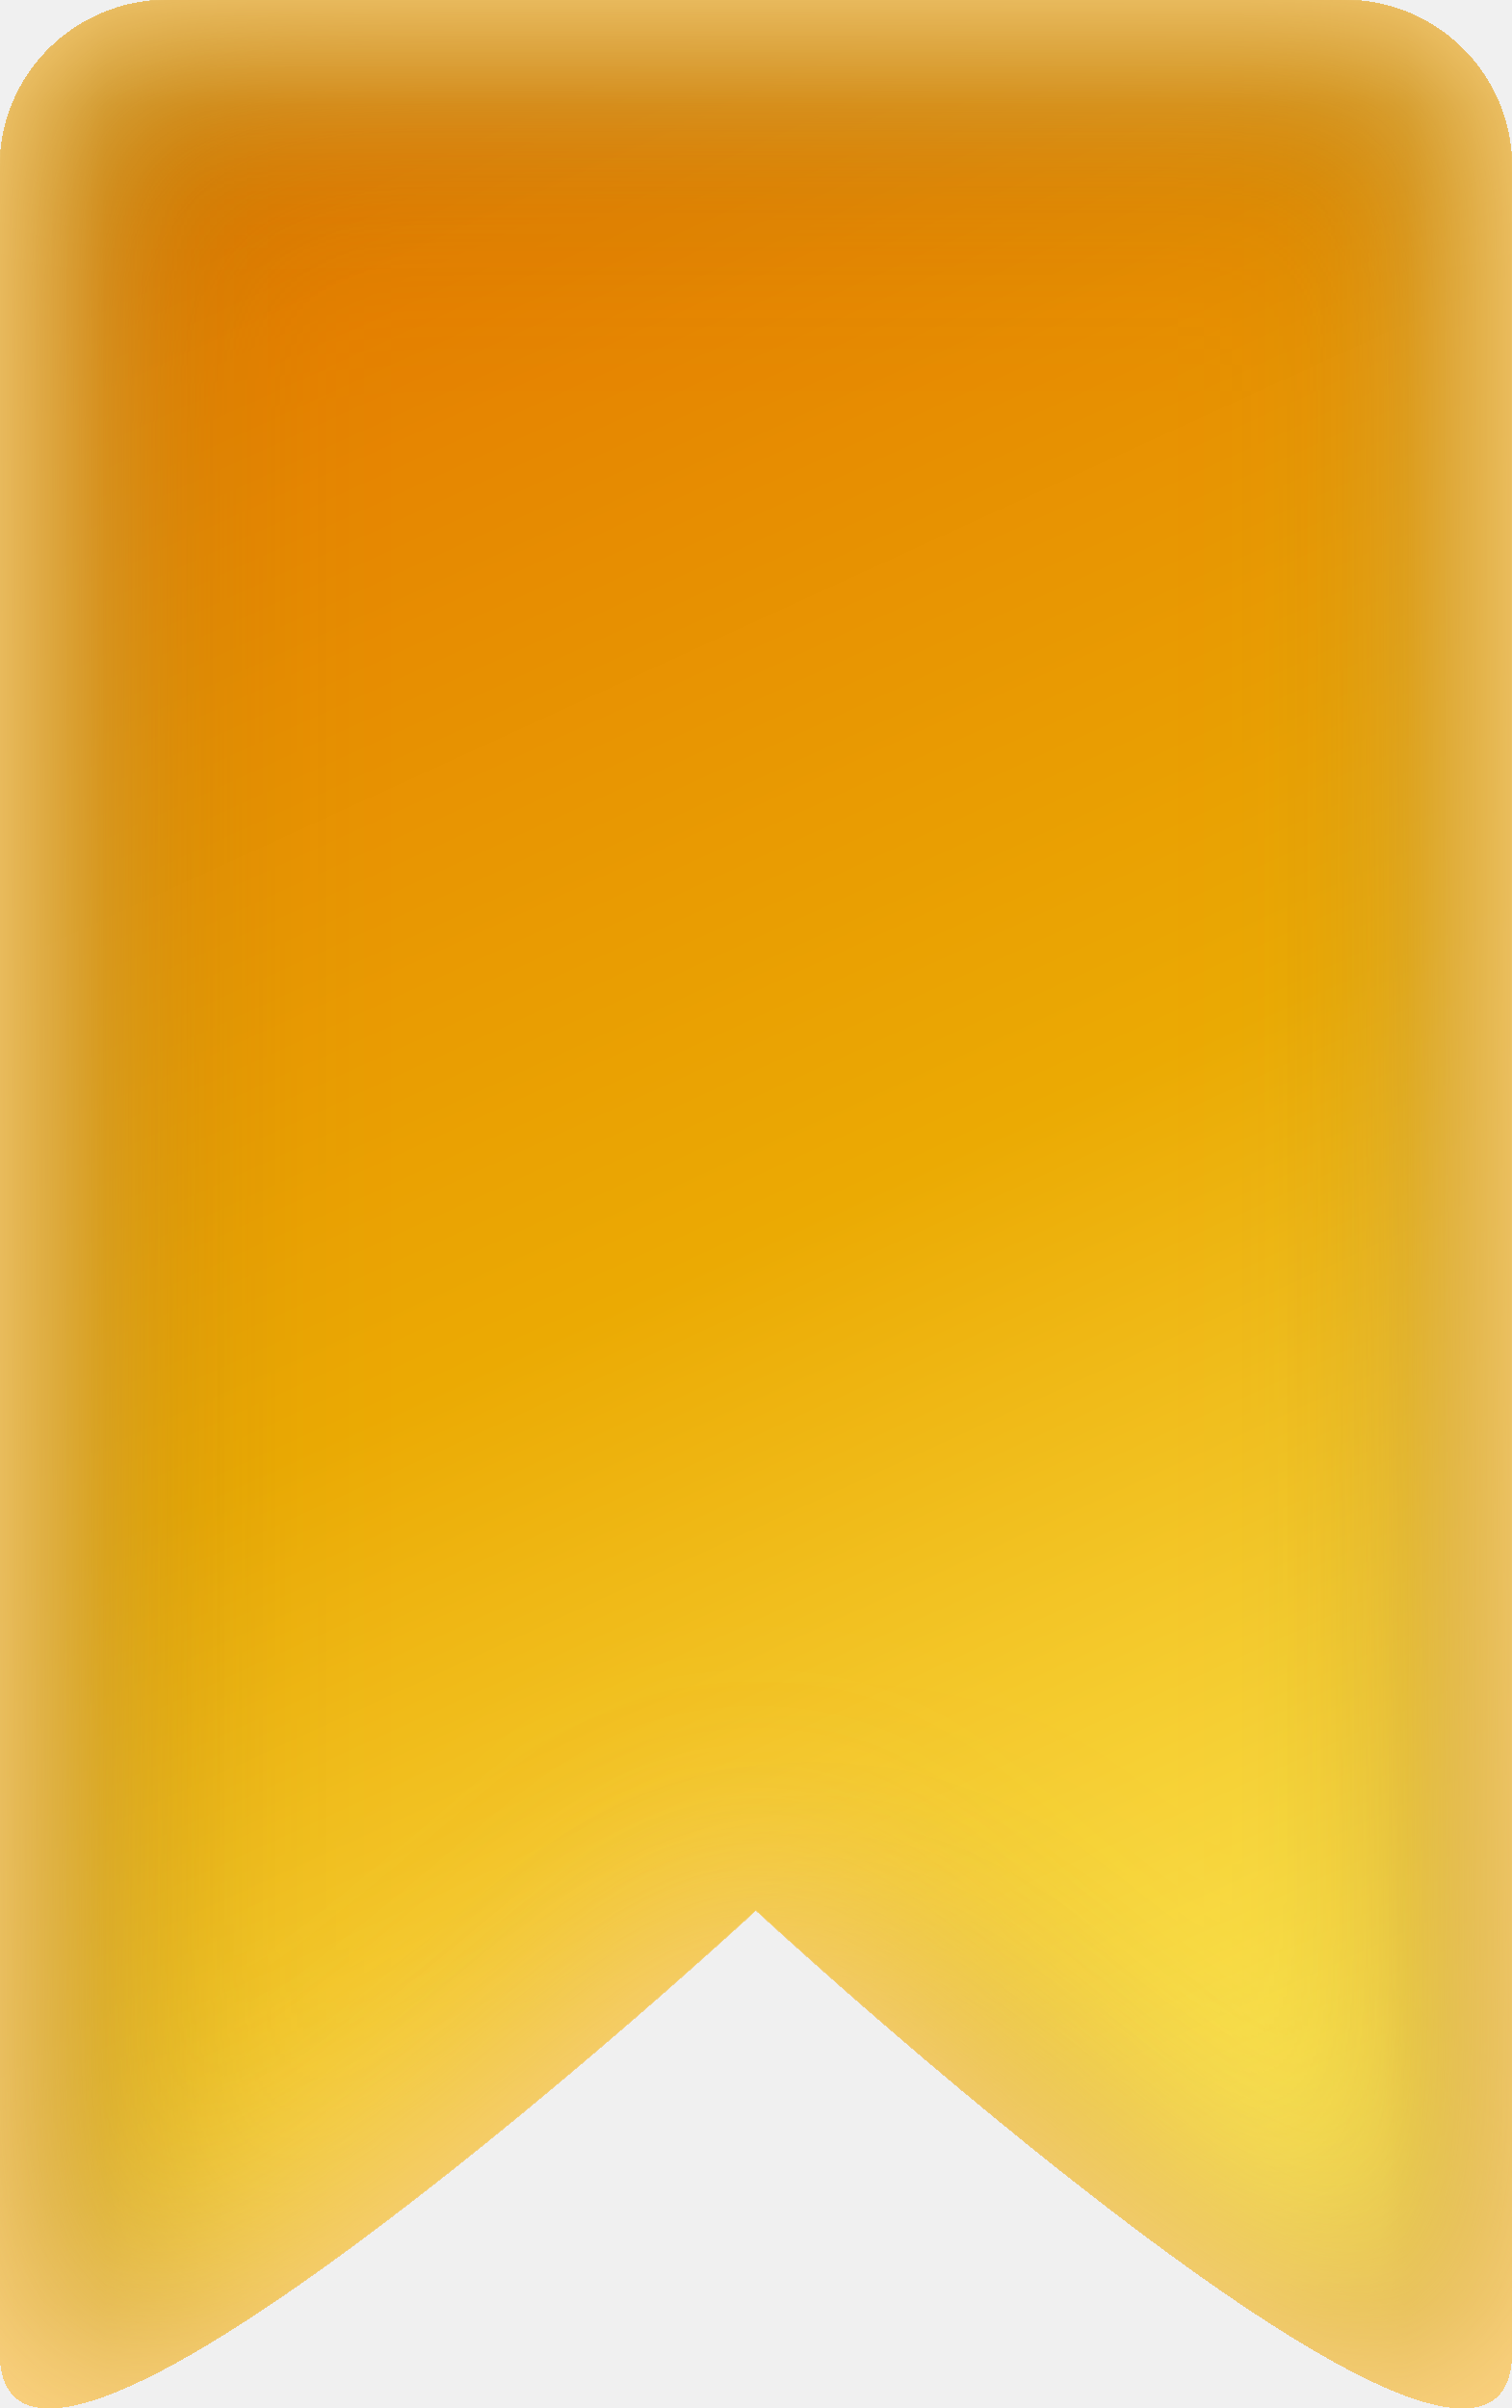
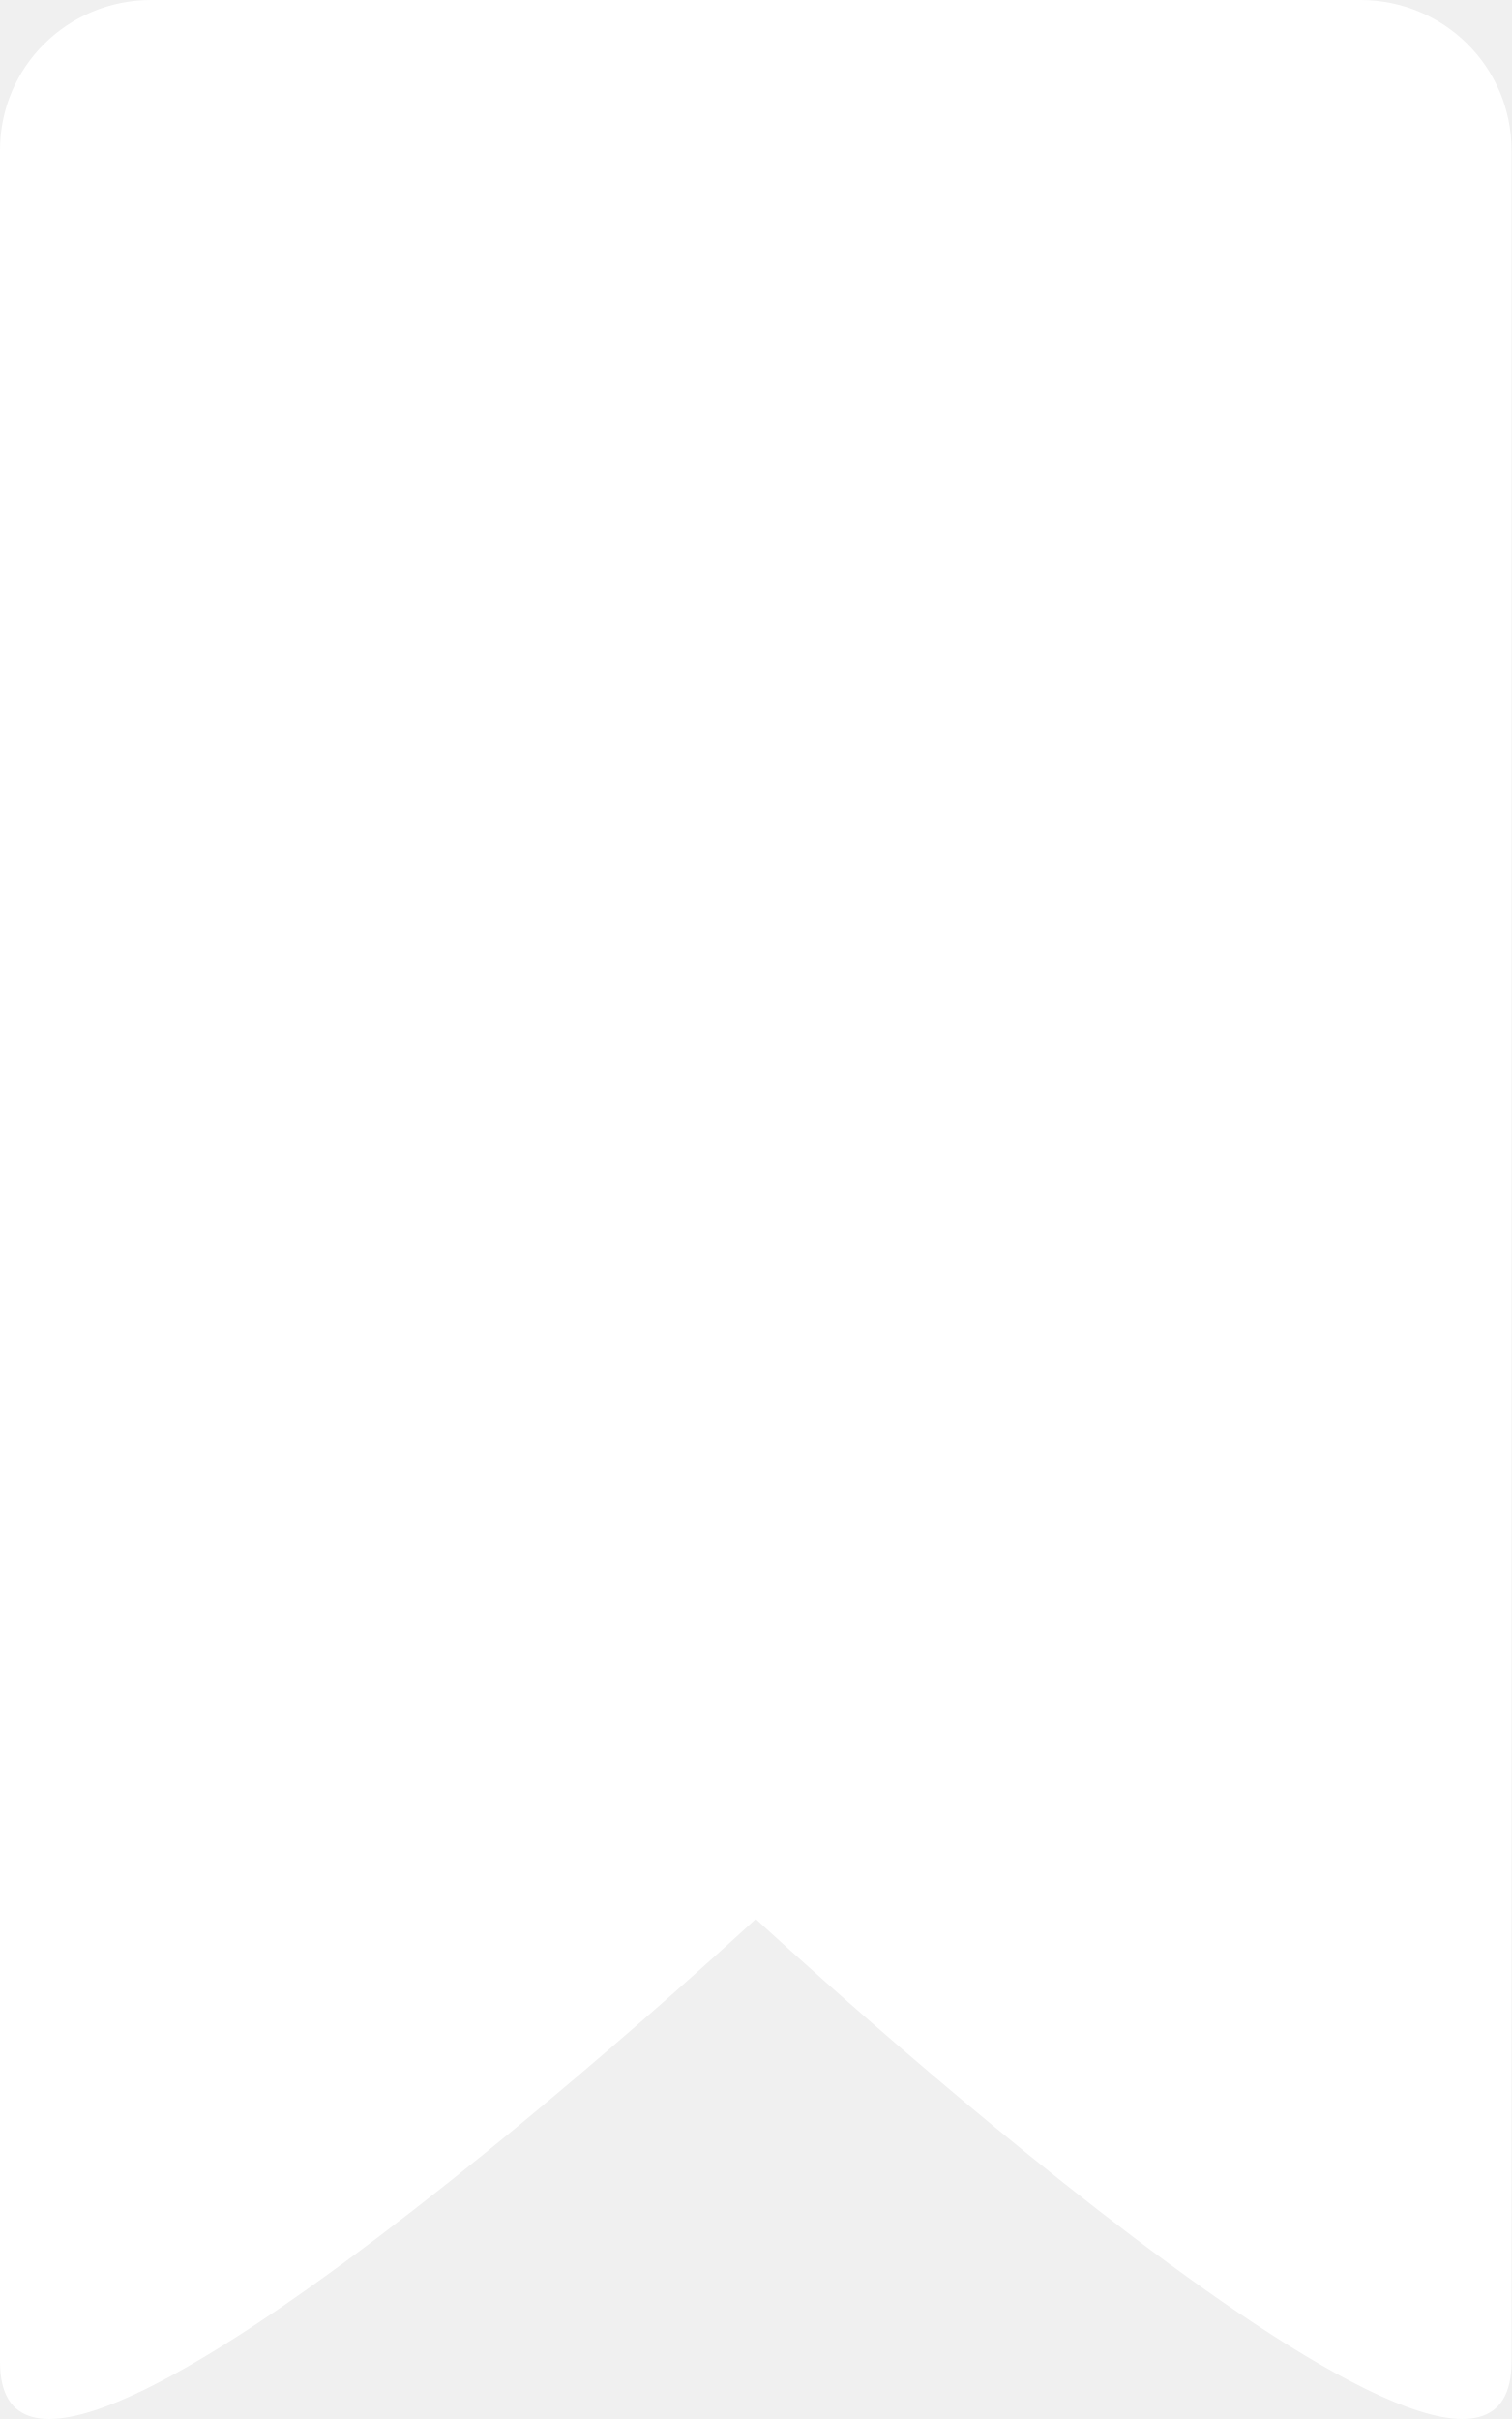
- <svg xmlns="http://www.w3.org/2000/svg" width="27" height="43" viewBox="0 0 27 43" fill="none">
-   <g filter="url(#filter0_ii_1133_23503)">
-     <path fill-rule="evenodd" clip-rule="evenodd" d="M3 0H13.5H24C25.657 0 27 1.329 27 2.986V41.984C27 46.576 13.5 34.112 13.5 34.112C13.5 34.112 0 46.576 0 41.984V2.986C0 1.329 1.343 0 3 0Z" fill="url(#paint0_linear_1133_23503)" />
-   </g>
-   <defs>
-     <filter id="filter0_ii_1133_23503" x="0" y="-1" width="28" height="45" filterUnits="userSpaceOnUse" color-interpolation-filters="sRGB">
-       <feFlood flood-opacity="0" result="BackgroundImageFix" />
-       <feBlend mode="normal" in="SourceGraphic" in2="BackgroundImageFix" result="shape" />
-       <feColorMatrix in="SourceAlpha" type="matrix" values="0 0 0 0 0 0 0 0 0 0 0 0 0 0 0 0 0 0 127 0" result="hardAlpha" />
-       <feOffset dx="1" dy="1" />
-       <feGaussianBlur stdDeviation="2.5" />
-       <feComposite in2="hardAlpha" operator="arithmetic" k2="-1" k3="1" />
-       <feColorMatrix type="matrix" values="0 0 0 0 0.65 0 0 0 0 0.468 0 0 0 0 0 0 0 0 1 0" />
-       <feBlend mode="normal" in2="shape" result="effect1_innerShadow_1133_23503" />
-       <feColorMatrix in="SourceAlpha" type="matrix" values="0 0 0 0 0 0 0 0 0 0 0 0 0 0 0 0 0 0 127 0" result="hardAlpha" />
-       <feOffset dy="-1" />
-       <feGaussianBlur stdDeviation="2" />
-       <feComposite in2="hardAlpha" operator="arithmetic" k2="-1" k3="1" />
-       <feColorMatrix type="matrix" values="0 0 0 0 1 0 0 0 0 0.839 0 0 0 0 0.525 0 0 0 1 0" />
-       <feBlend mode="normal" in2="effect1_innerShadow_1133_23503" result="effect2_innerShadow_1133_23503" />
-     </filter>
-     <linearGradient id="paint0_linear_1133_23503" x1="5.4" y1="1.968" x2="26.009" y2="47.029" gradientUnits="userSpaceOnUse">
-       <stop offset="0.032" stop-color="#E47B00" />
-       <stop offset="0.439" stop-color="#EBAA03" />
-       <stop offset="0.856" stop-color="#FFEF5C" />
-     </linearGradient>
-   </defs>
+ <svg xmlns="http://www.w3.org/2000/svg" width="20" height="32" viewBox="0 0 20 32" fill="none">
+   <path fill-rule="evenodd" clip-rule="evenodd" d="M2 0H10H18C19.105 0 20 0.883 20 1.987V31.244C20 34.661 10 25.386 10 25.386C10 25.386 0 34.661 0 31.244V1.987C0 0.883 0.895 0 2 0Z" fill="white" />
</svg>
